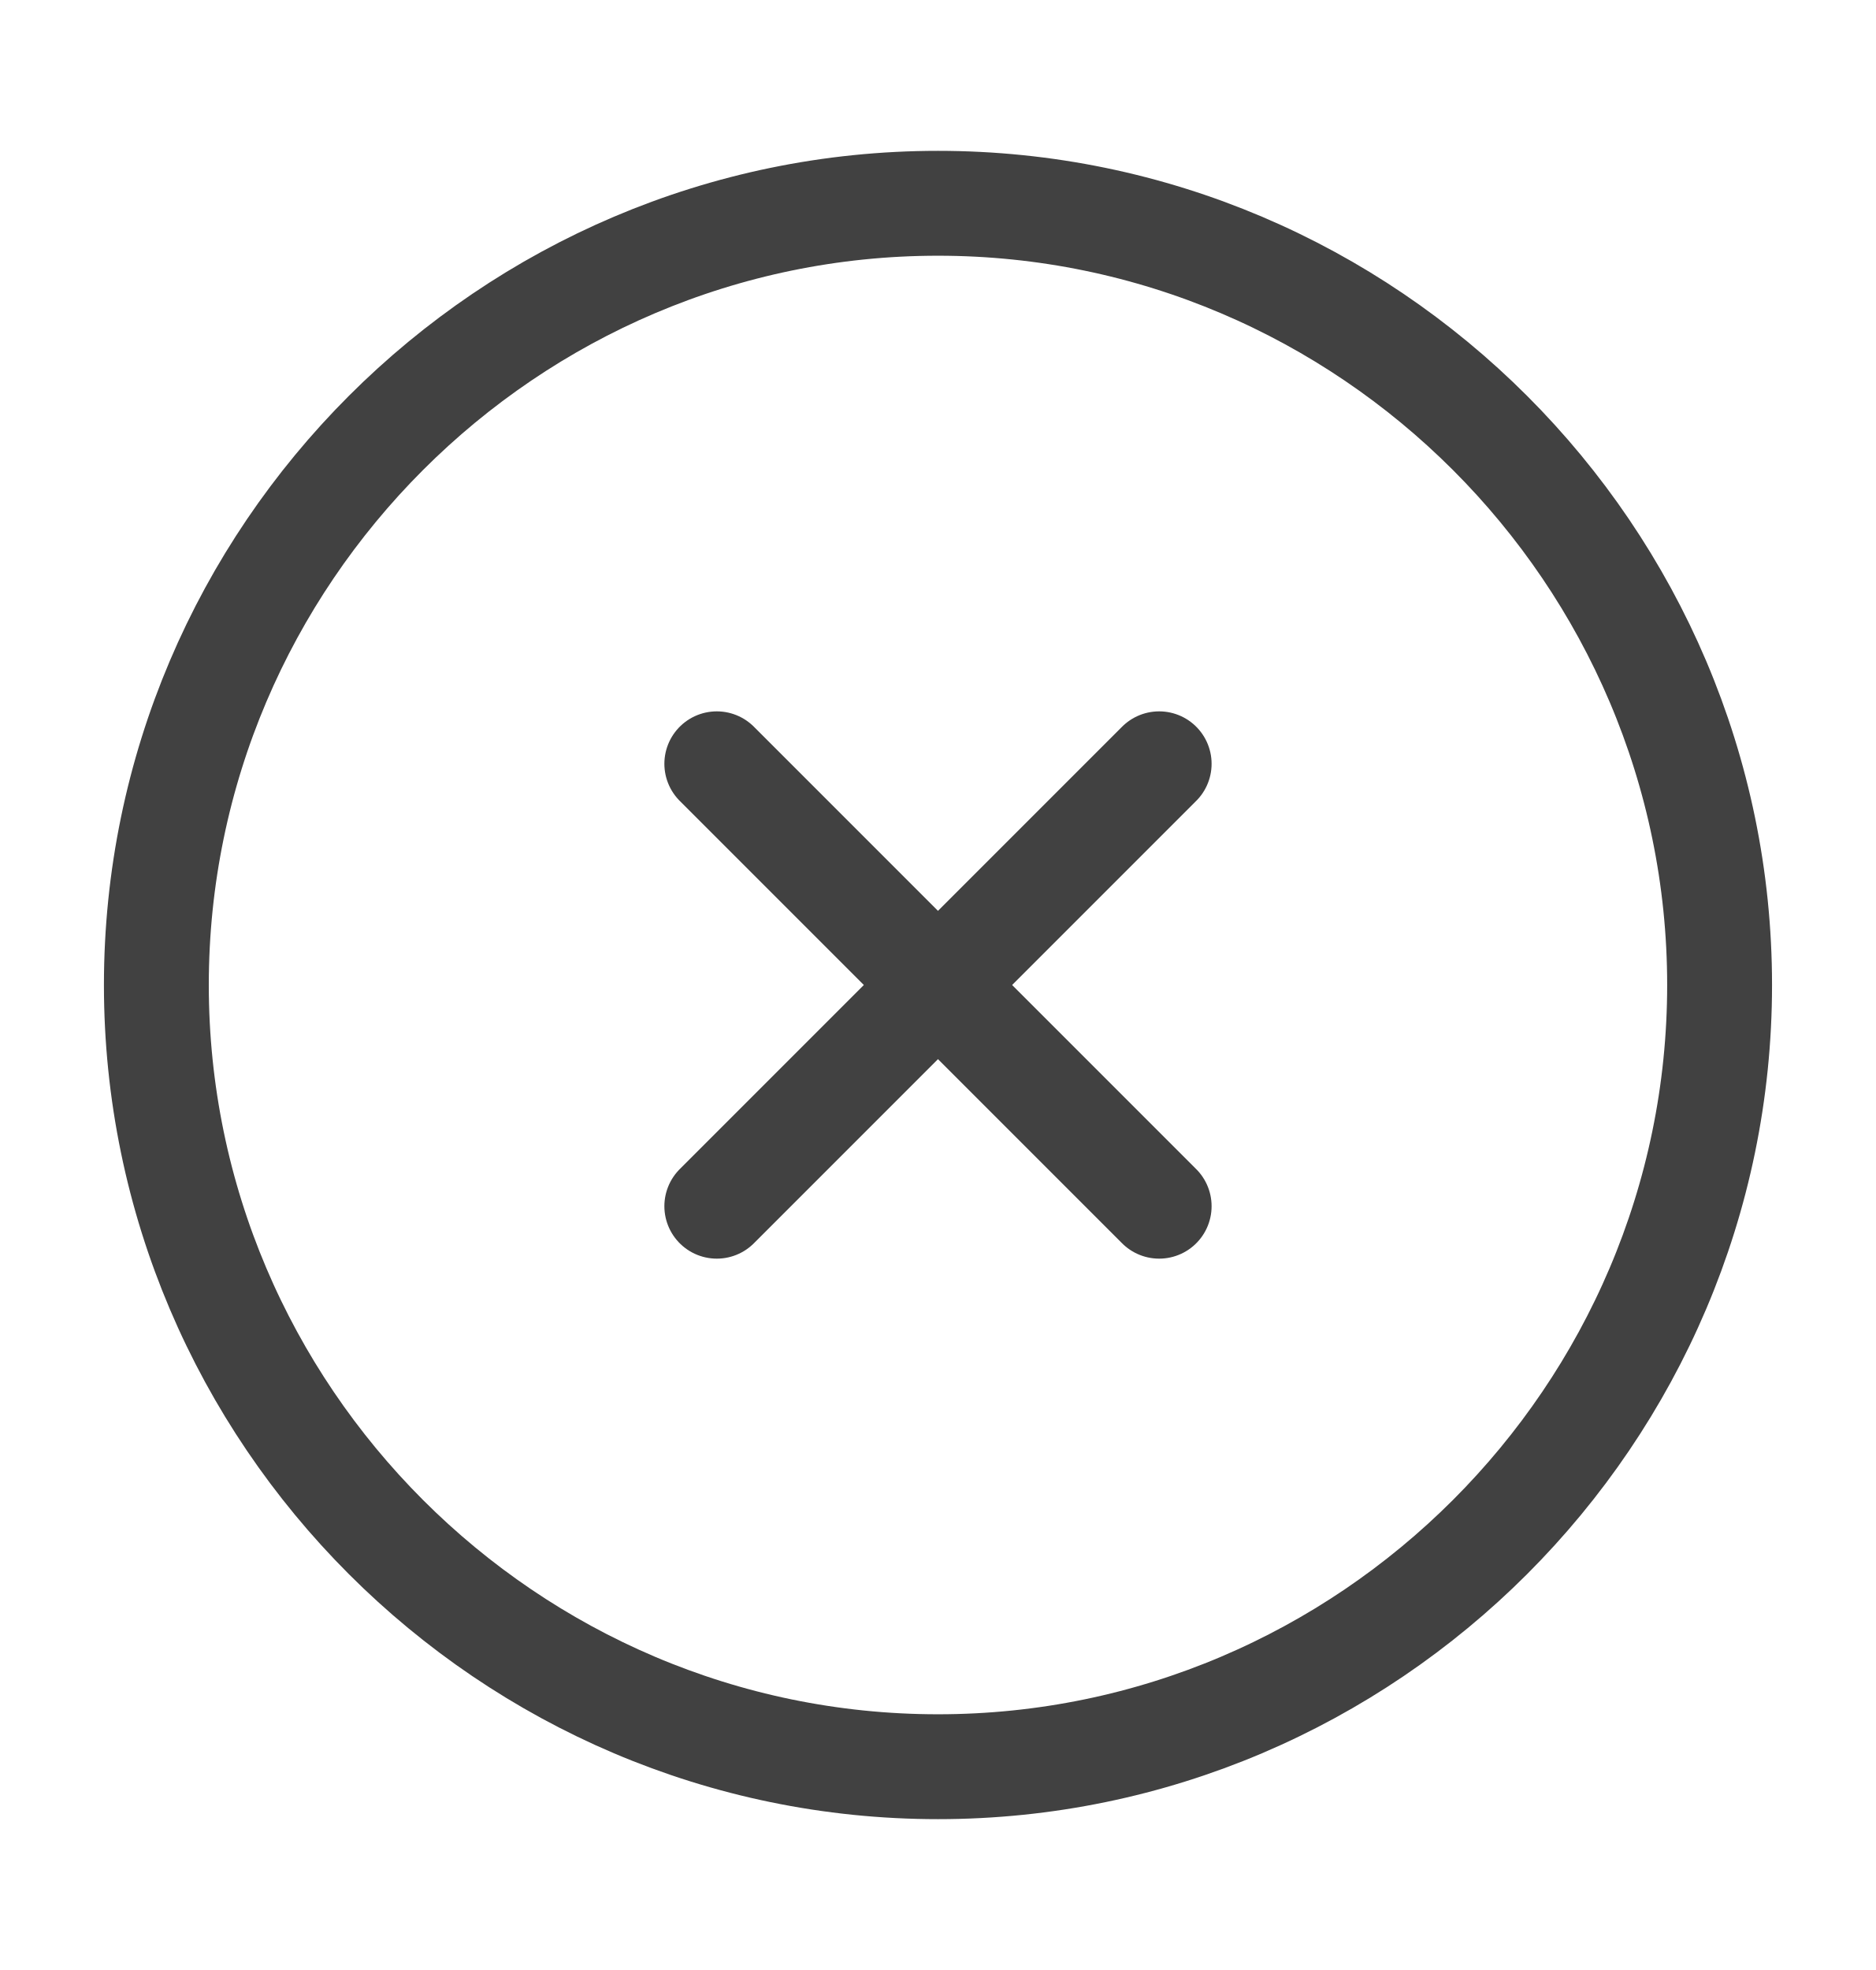
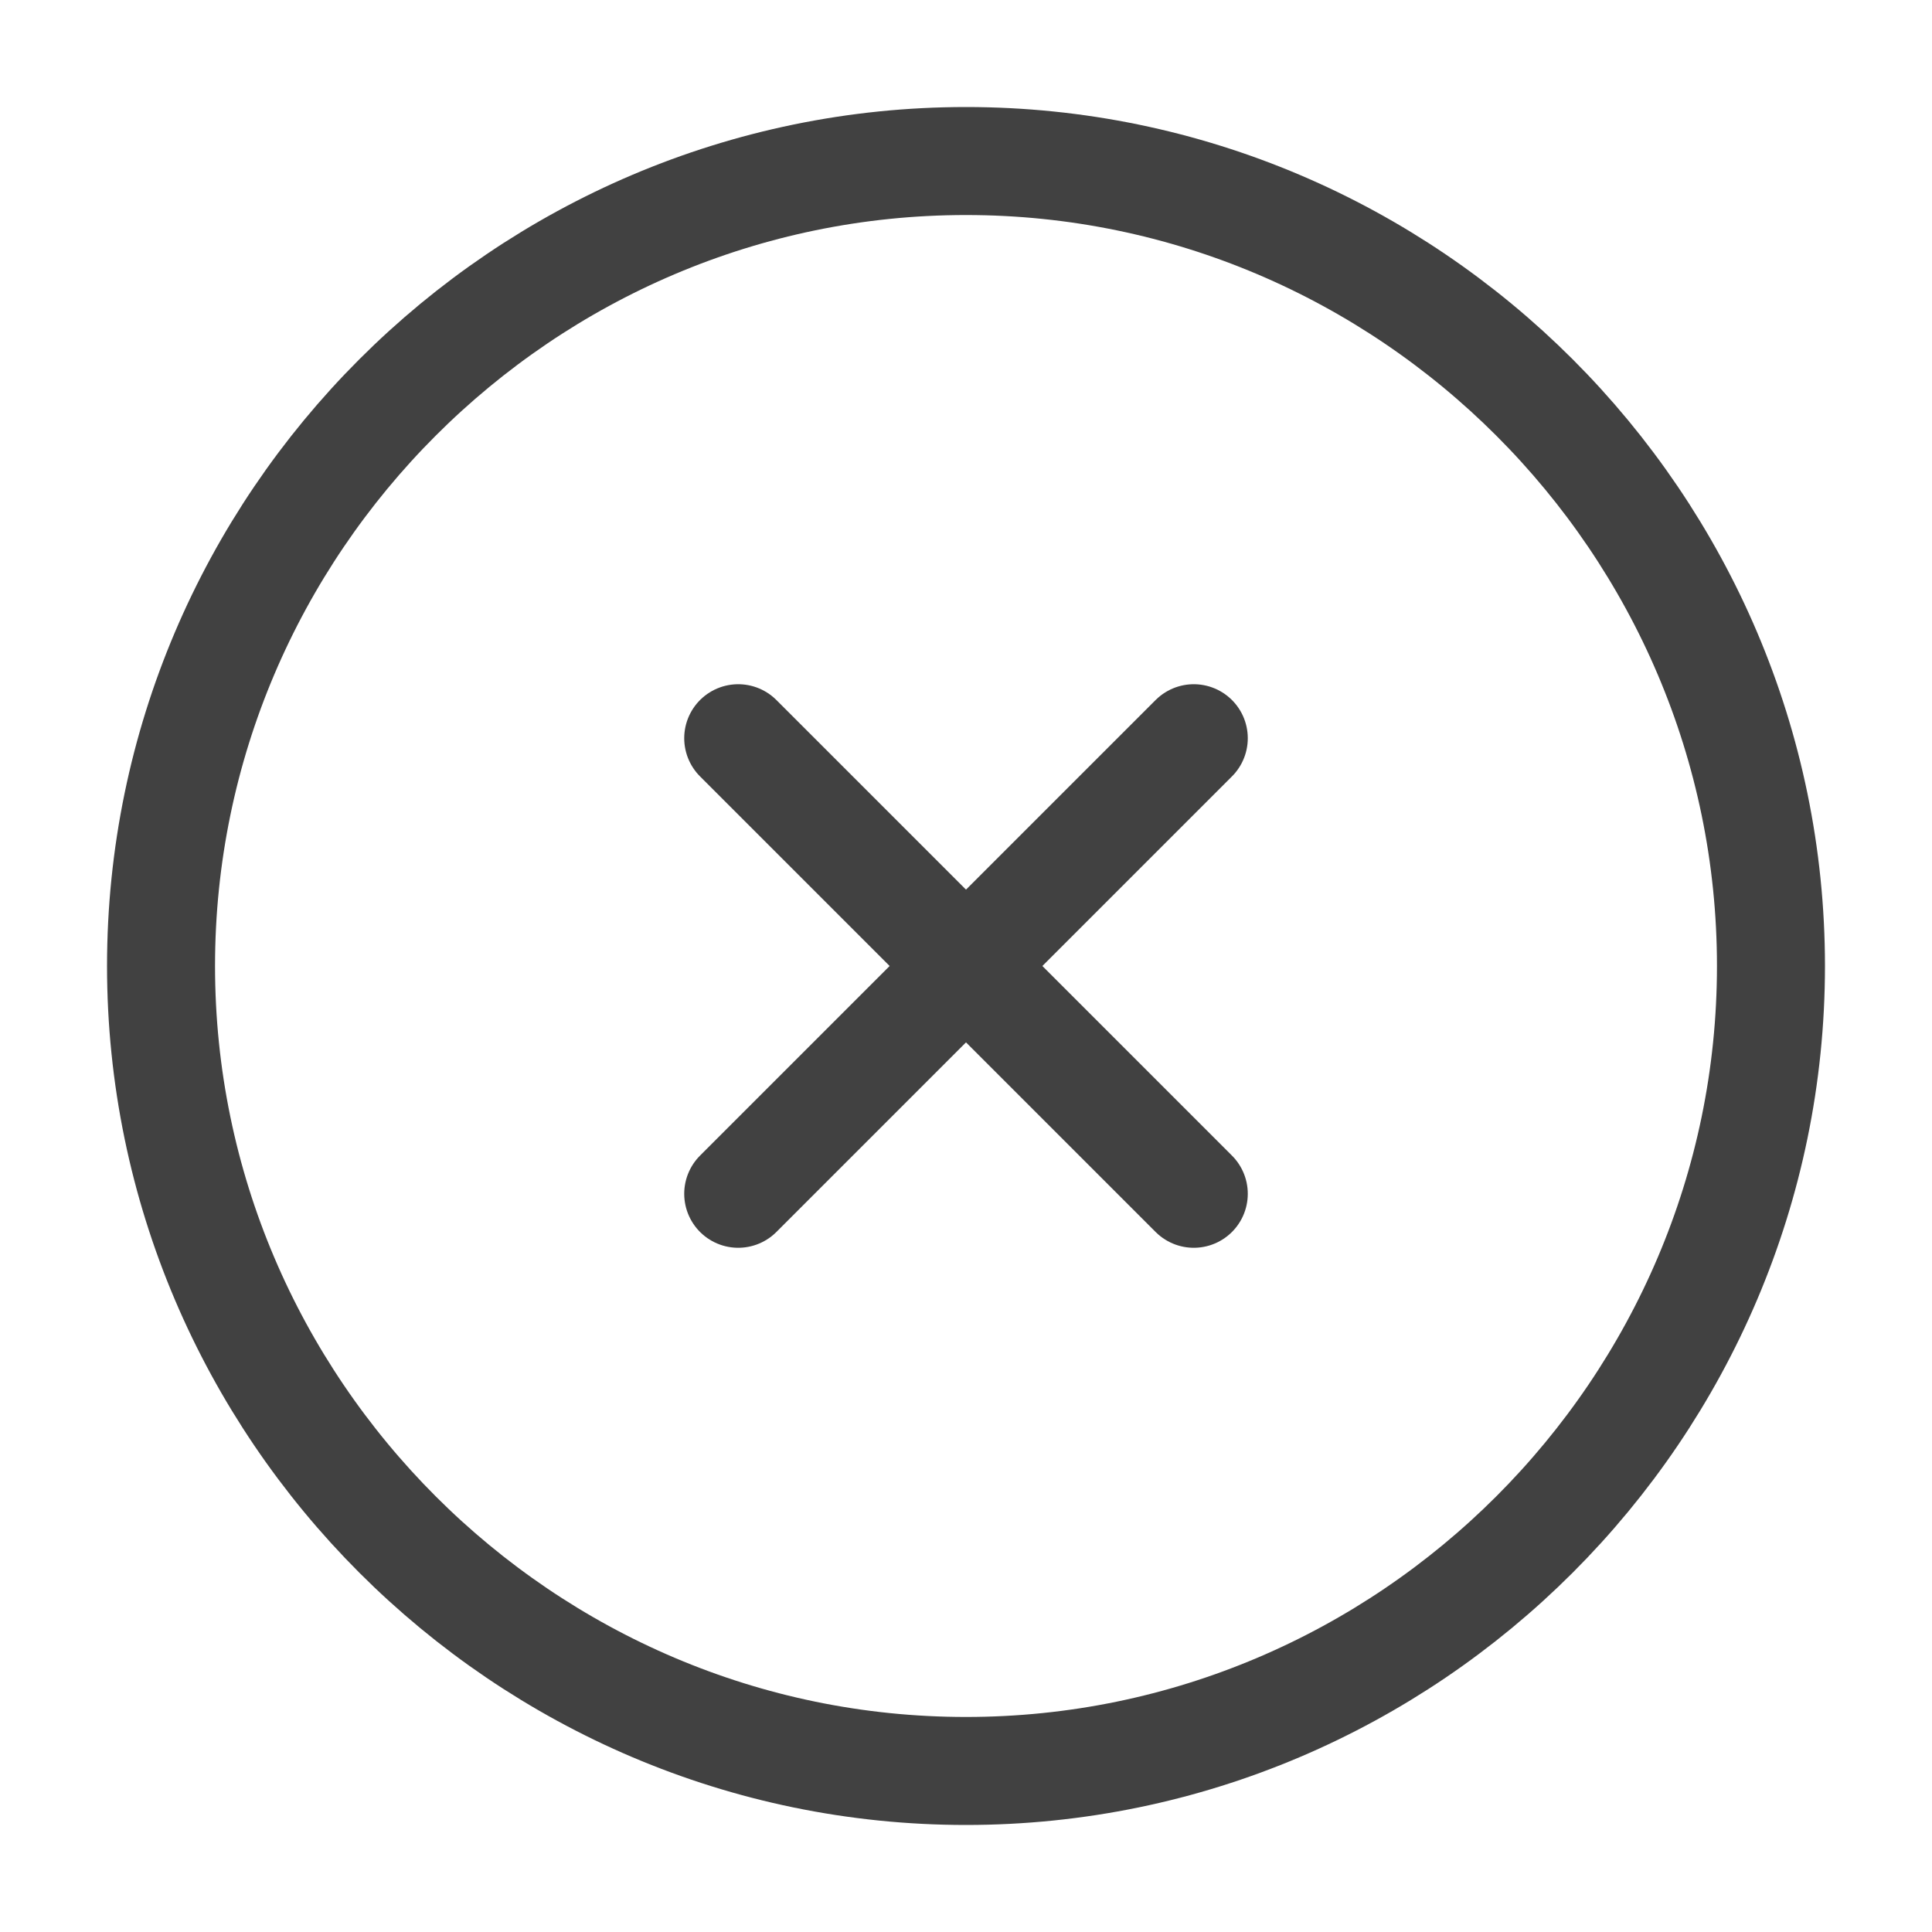
- <svg xmlns="http://www.w3.org/2000/svg" width="20" height="21" viewBox="0 0 20 21" fill="none">
-   <path d="M10 18.833C14.583 18.833 18.333 15.083 18.333 10.5C18.333 5.917 14.583 2.167 10 2.167C5.417 2.167 1.667 5.917 1.667 10.5C1.667 15.083 5.417 18.833 10 18.833Z" stroke="#414141" stroke-width="1.118" stroke-linecap="round" stroke-linejoin="round" />
-   <path d="M7.642 12.858L12.358 8.142" stroke="#414141" stroke-width="1.118" stroke-linecap="round" stroke-linejoin="round" />
-   <path d="M12.358 12.858L7.642 8.142" stroke="#414141" stroke-width="1.118" stroke-linecap="round" stroke-linejoin="round" />
+ <svg xmlns="http://www.w3.org/2000/svg" width="20" height="20" viewBox="0 0 20 20" fill="none">
+   <path d="M10 18.333C14.583 18.333 18.333 14.583 18.333 10C18.333 5.417 14.583 1.667 10 1.667C5.417 1.667 1.667 5.417 1.667 10C1.667 14.583 5.417 18.333 10 18.333Z" stroke="#414141" stroke-width="1.118" stroke-linecap="round" stroke-linejoin="round" />
+   <path d="M7.642 12.358L12.358 7.642" stroke="#414141" stroke-width="1.118" stroke-linecap="round" stroke-linejoin="round" />
+   <path d="M12.358 12.358L7.642 7.642" stroke="#414141" stroke-width="1.118" stroke-linecap="round" stroke-linejoin="round" />
</svg>
